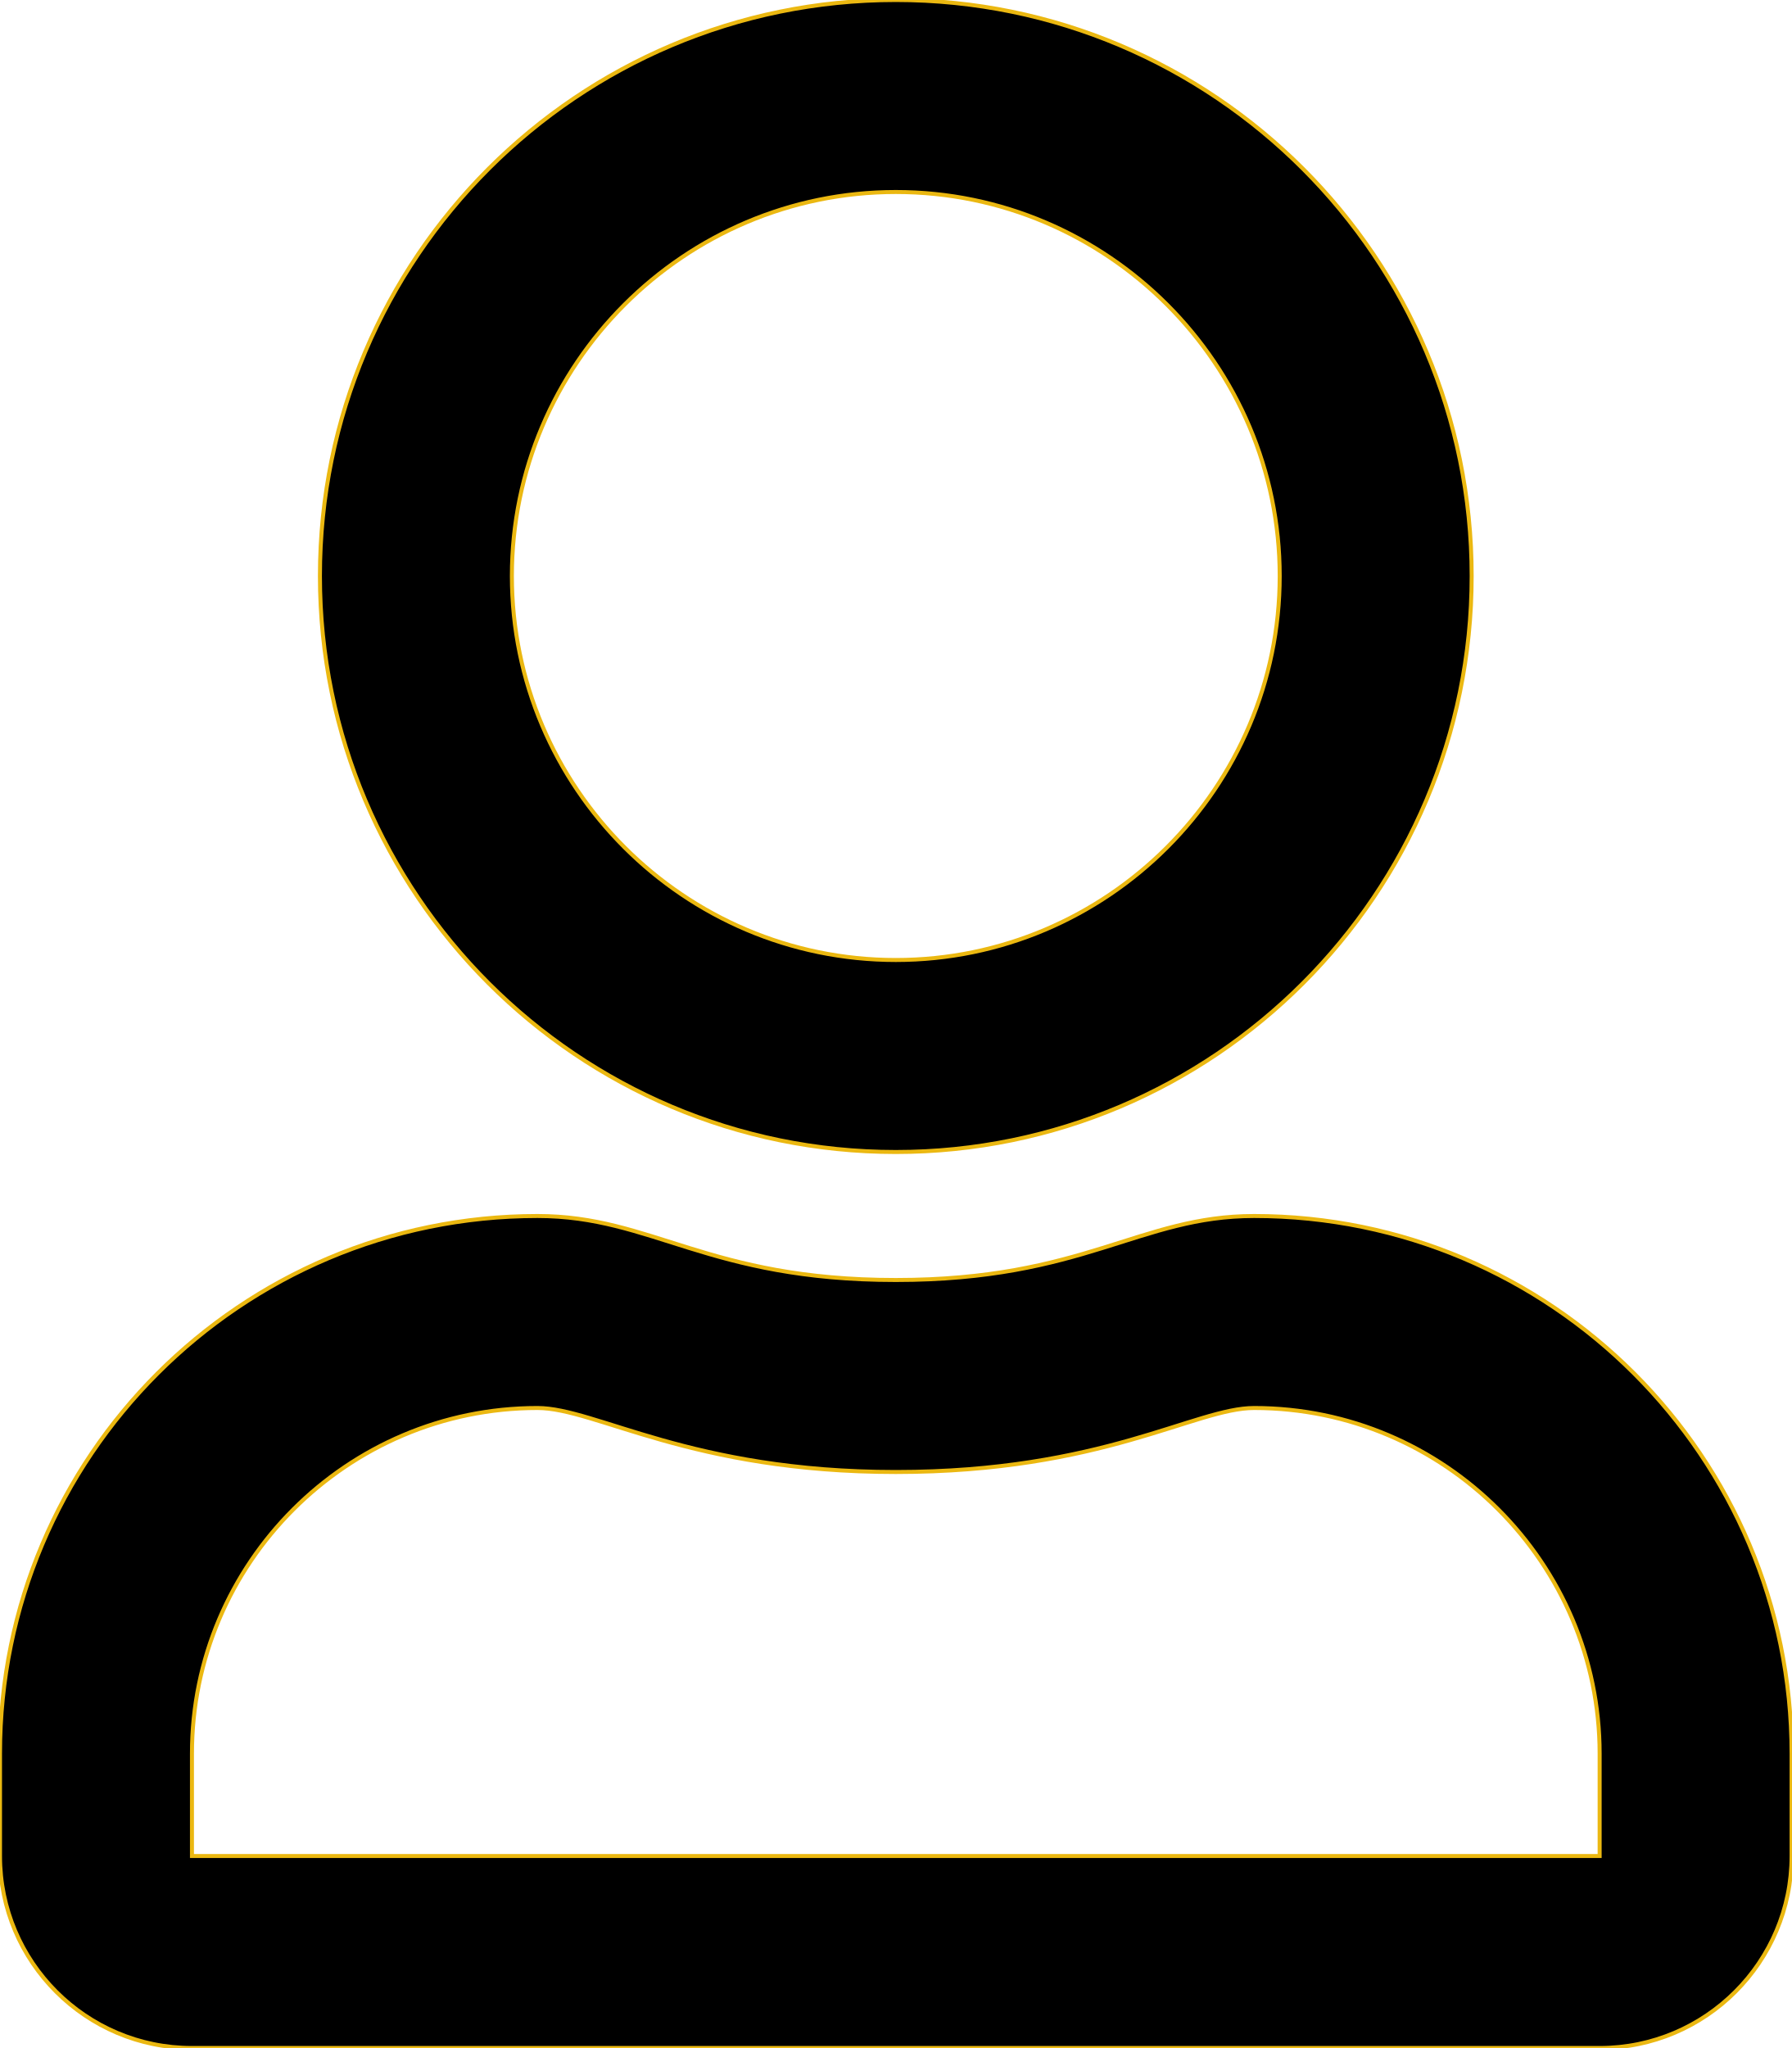
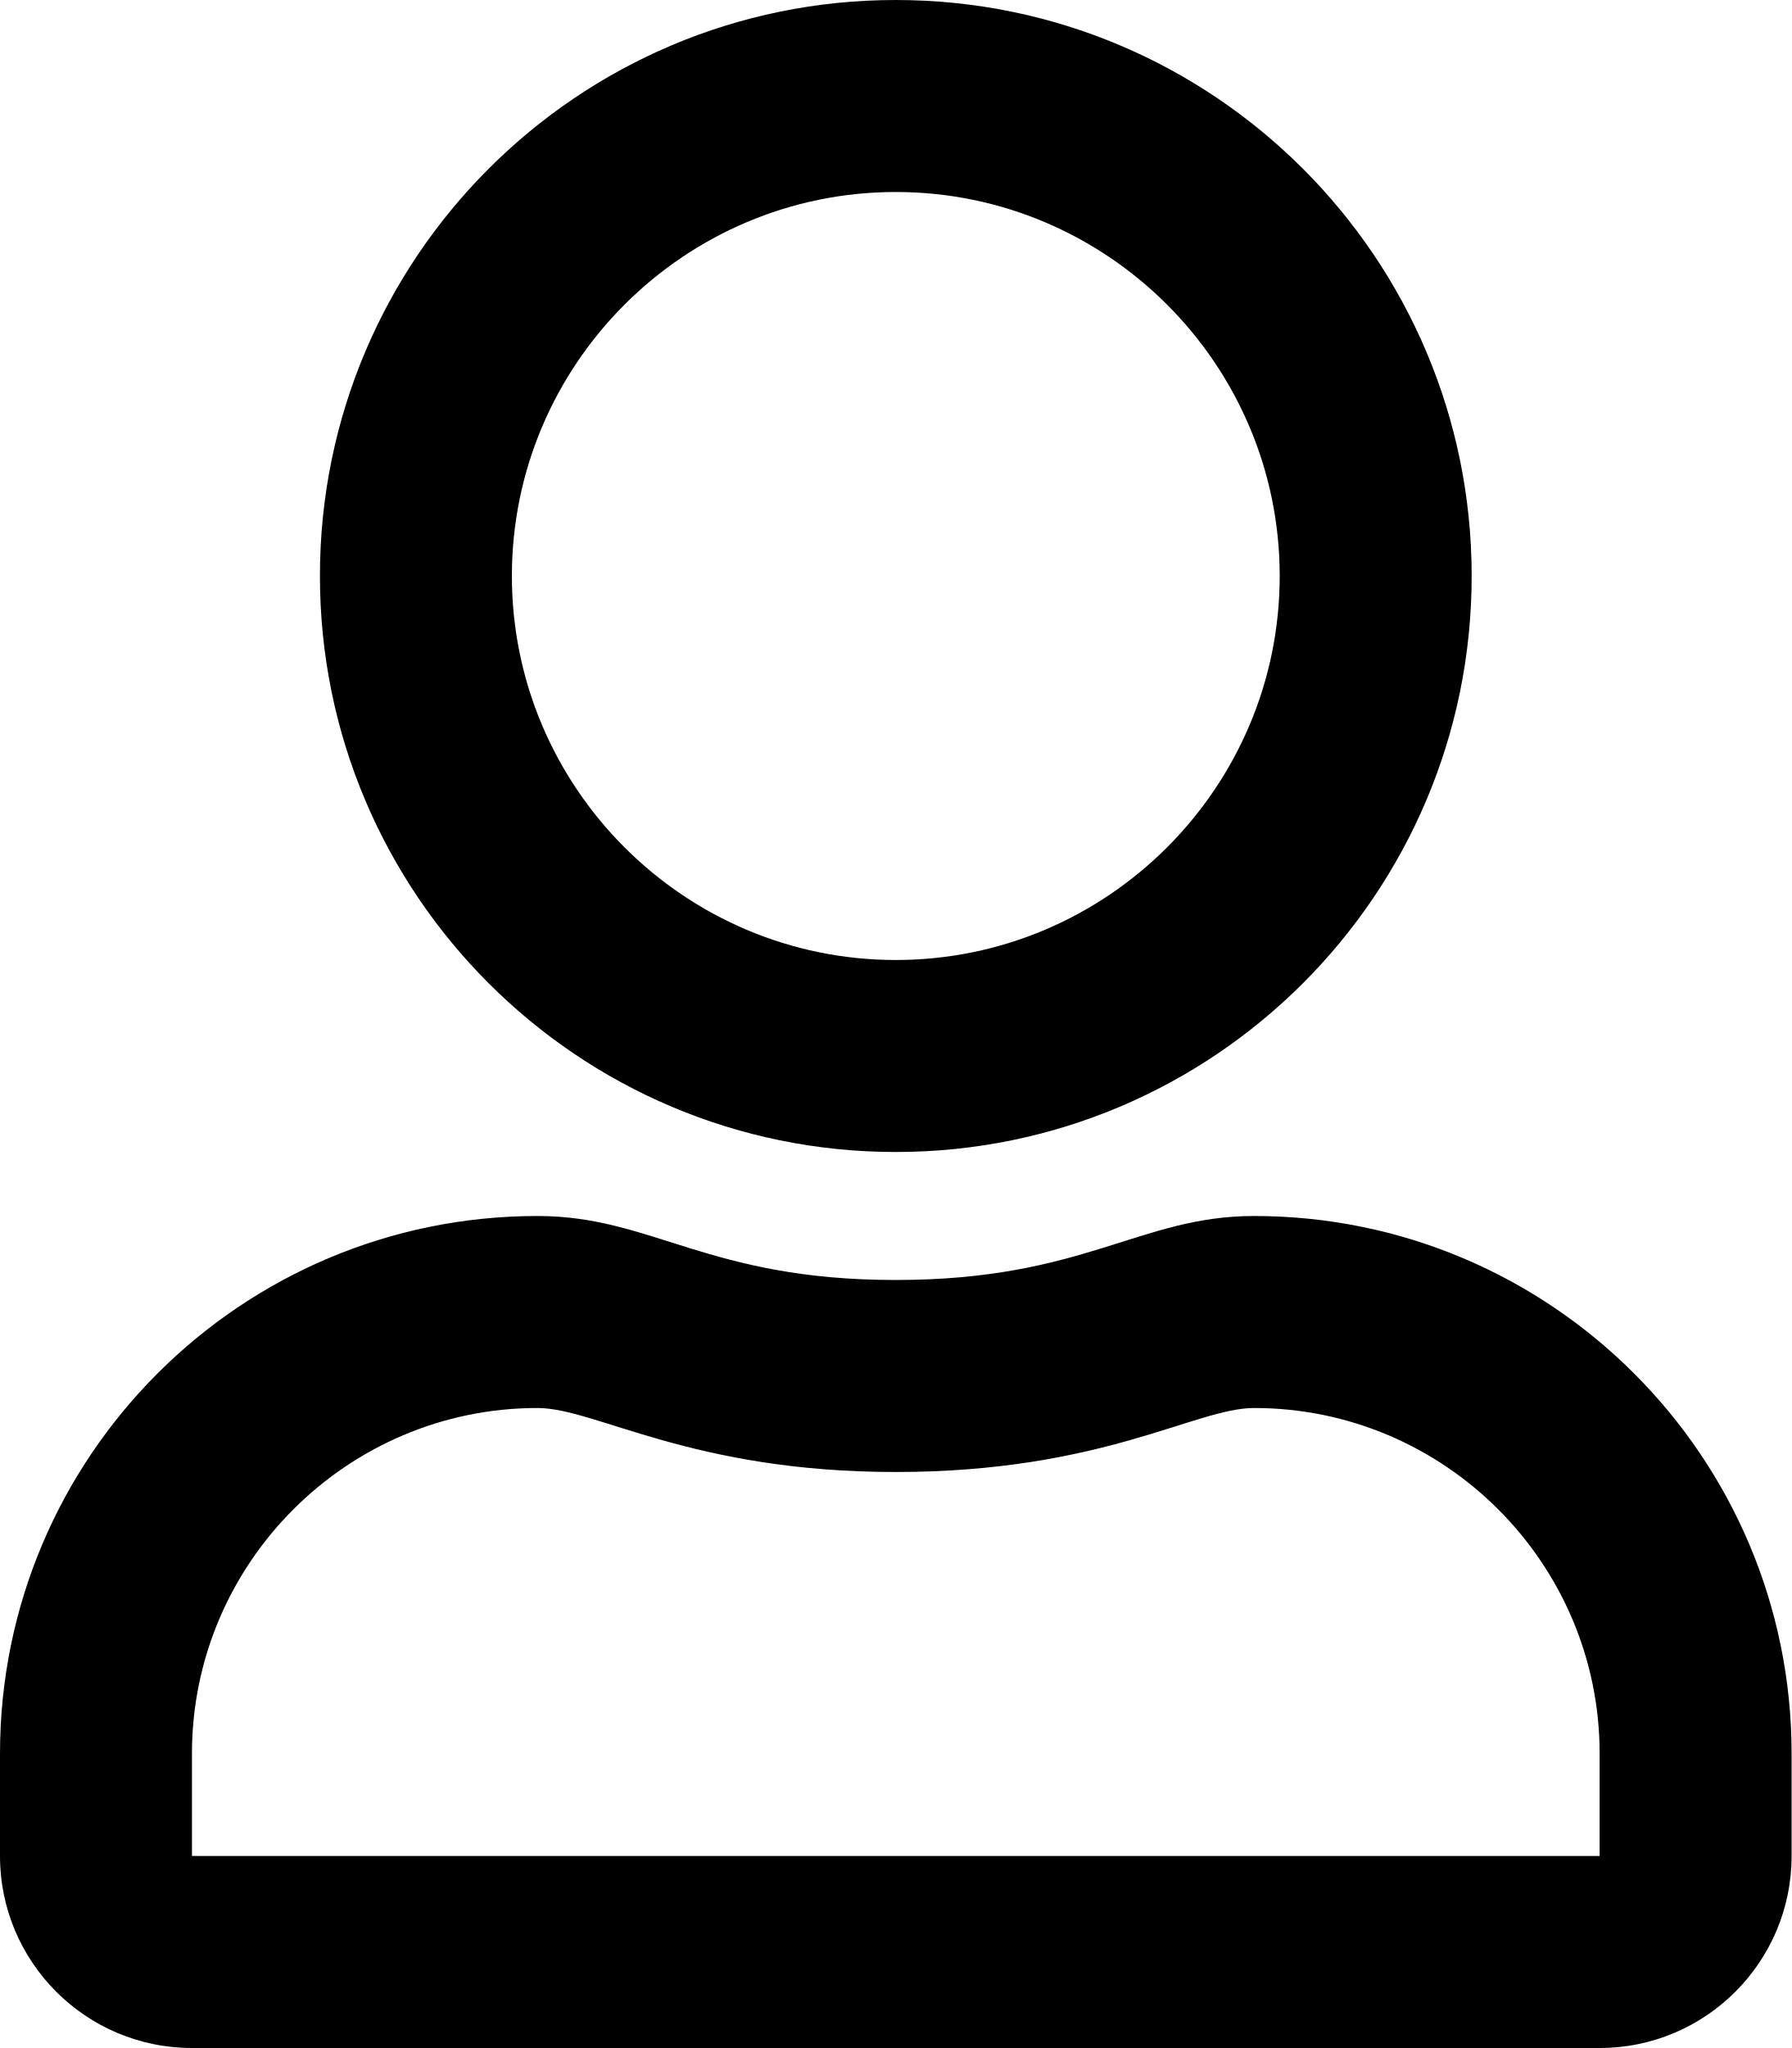
- <svg xmlns="http://www.w3.org/2000/svg" stroke="#ebb811" aria-hidden="true" focusable="false" data-prefix="far" data-icon="user" role="img" viewBox="0 0 448 512" class="svg-inline--fa fa-user fa-w-14">
+ <svg xmlns="http://www.w3.org/2000/svg" aria-hidden="true" focusable="false" data-prefix="far" data-icon="user" role="img" viewBox="0 0 448 512" class="svg-inline--fa fa-user fa-w-14">
  <path fill="currentColor" d="M313.6 304c-28.7 0-42.5 16-89.6 16-47.1 0-60.8-16-89.6-16C60.2 304 0 364.2 0 438.4V464c0 26.5 21.5 48 48 48h352c26.5 0 48-21.5 48-48v-25.6c0-74.2-60.2-134.4-134.4-134.4zM400 464H48v-25.6c0-47.6 38.8-86.4 86.4-86.4 14.6 0 38.3 16 89.6 16 51.7 0 74.9-16 89.6-16 47.6 0 86.4 38.8 86.4 86.4V464zM224 288c79.5 0 144-64.5 144-144S303.5 0 224 0 80 64.5 80 144s64.5 144 144 144zm0-240c52.9 0 96 43.1 96 96s-43.1 96-96 96-96-43.1-96-96 43.1-96 96-96z" />
</svg>
